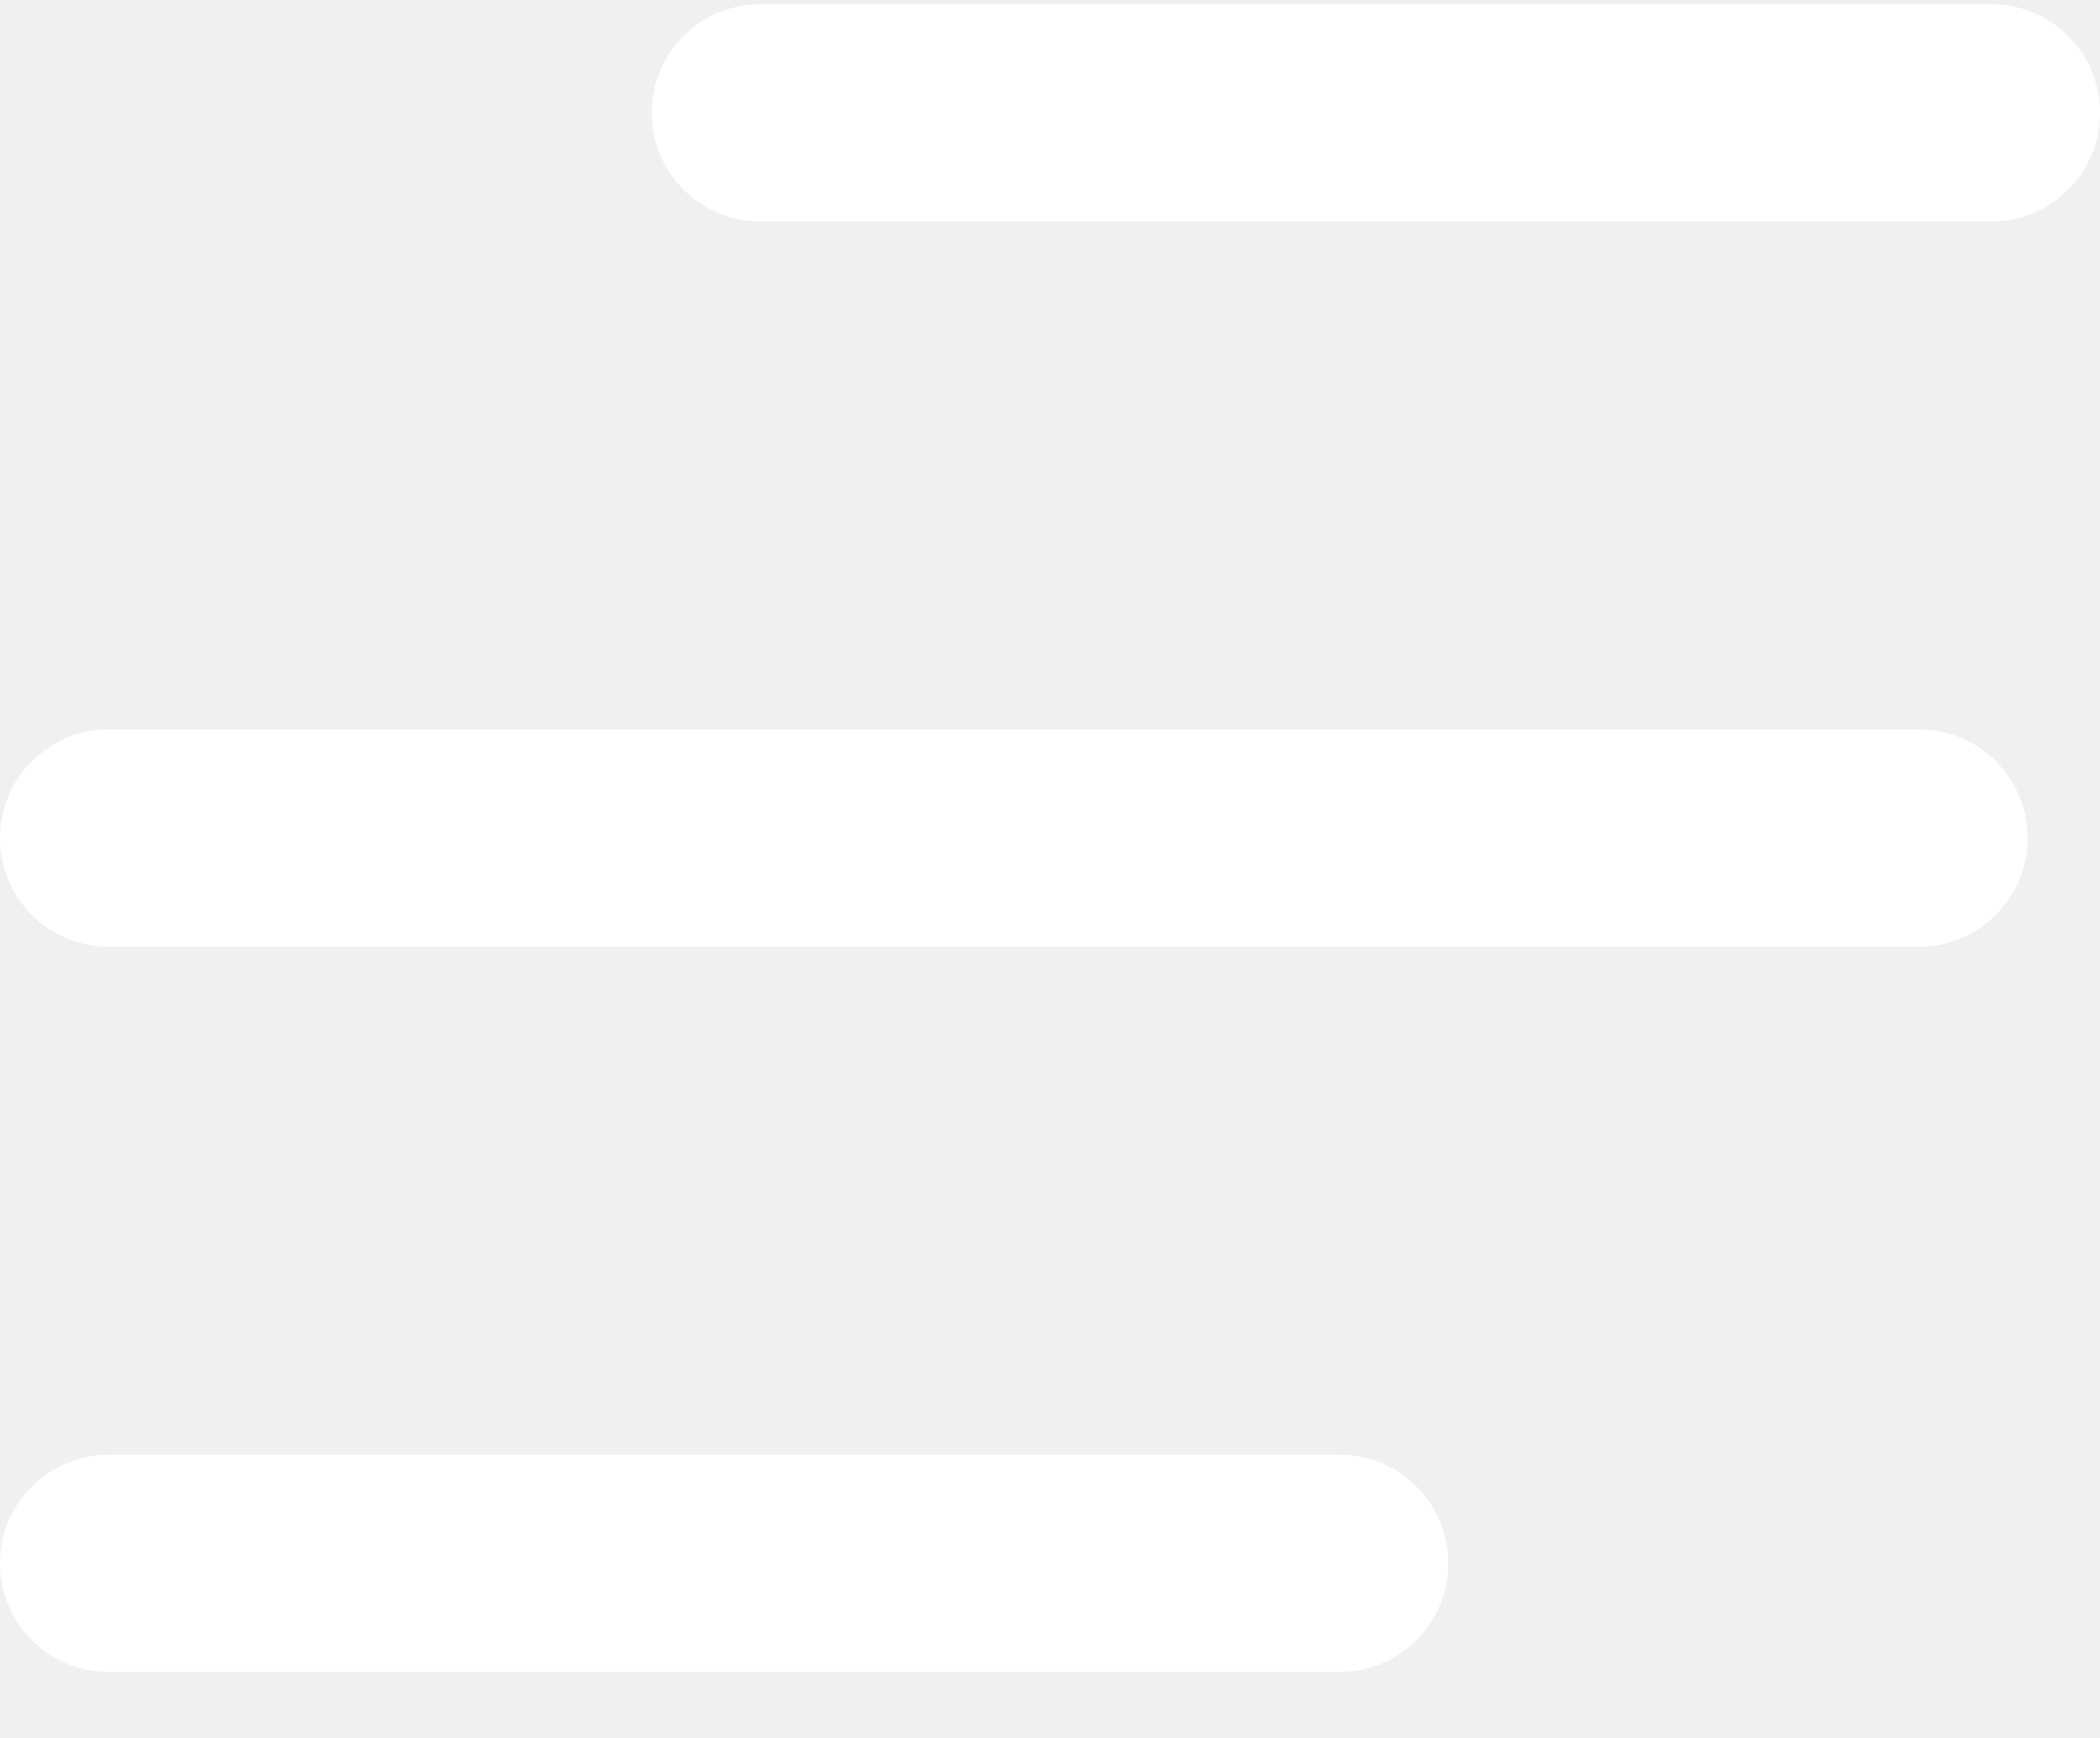
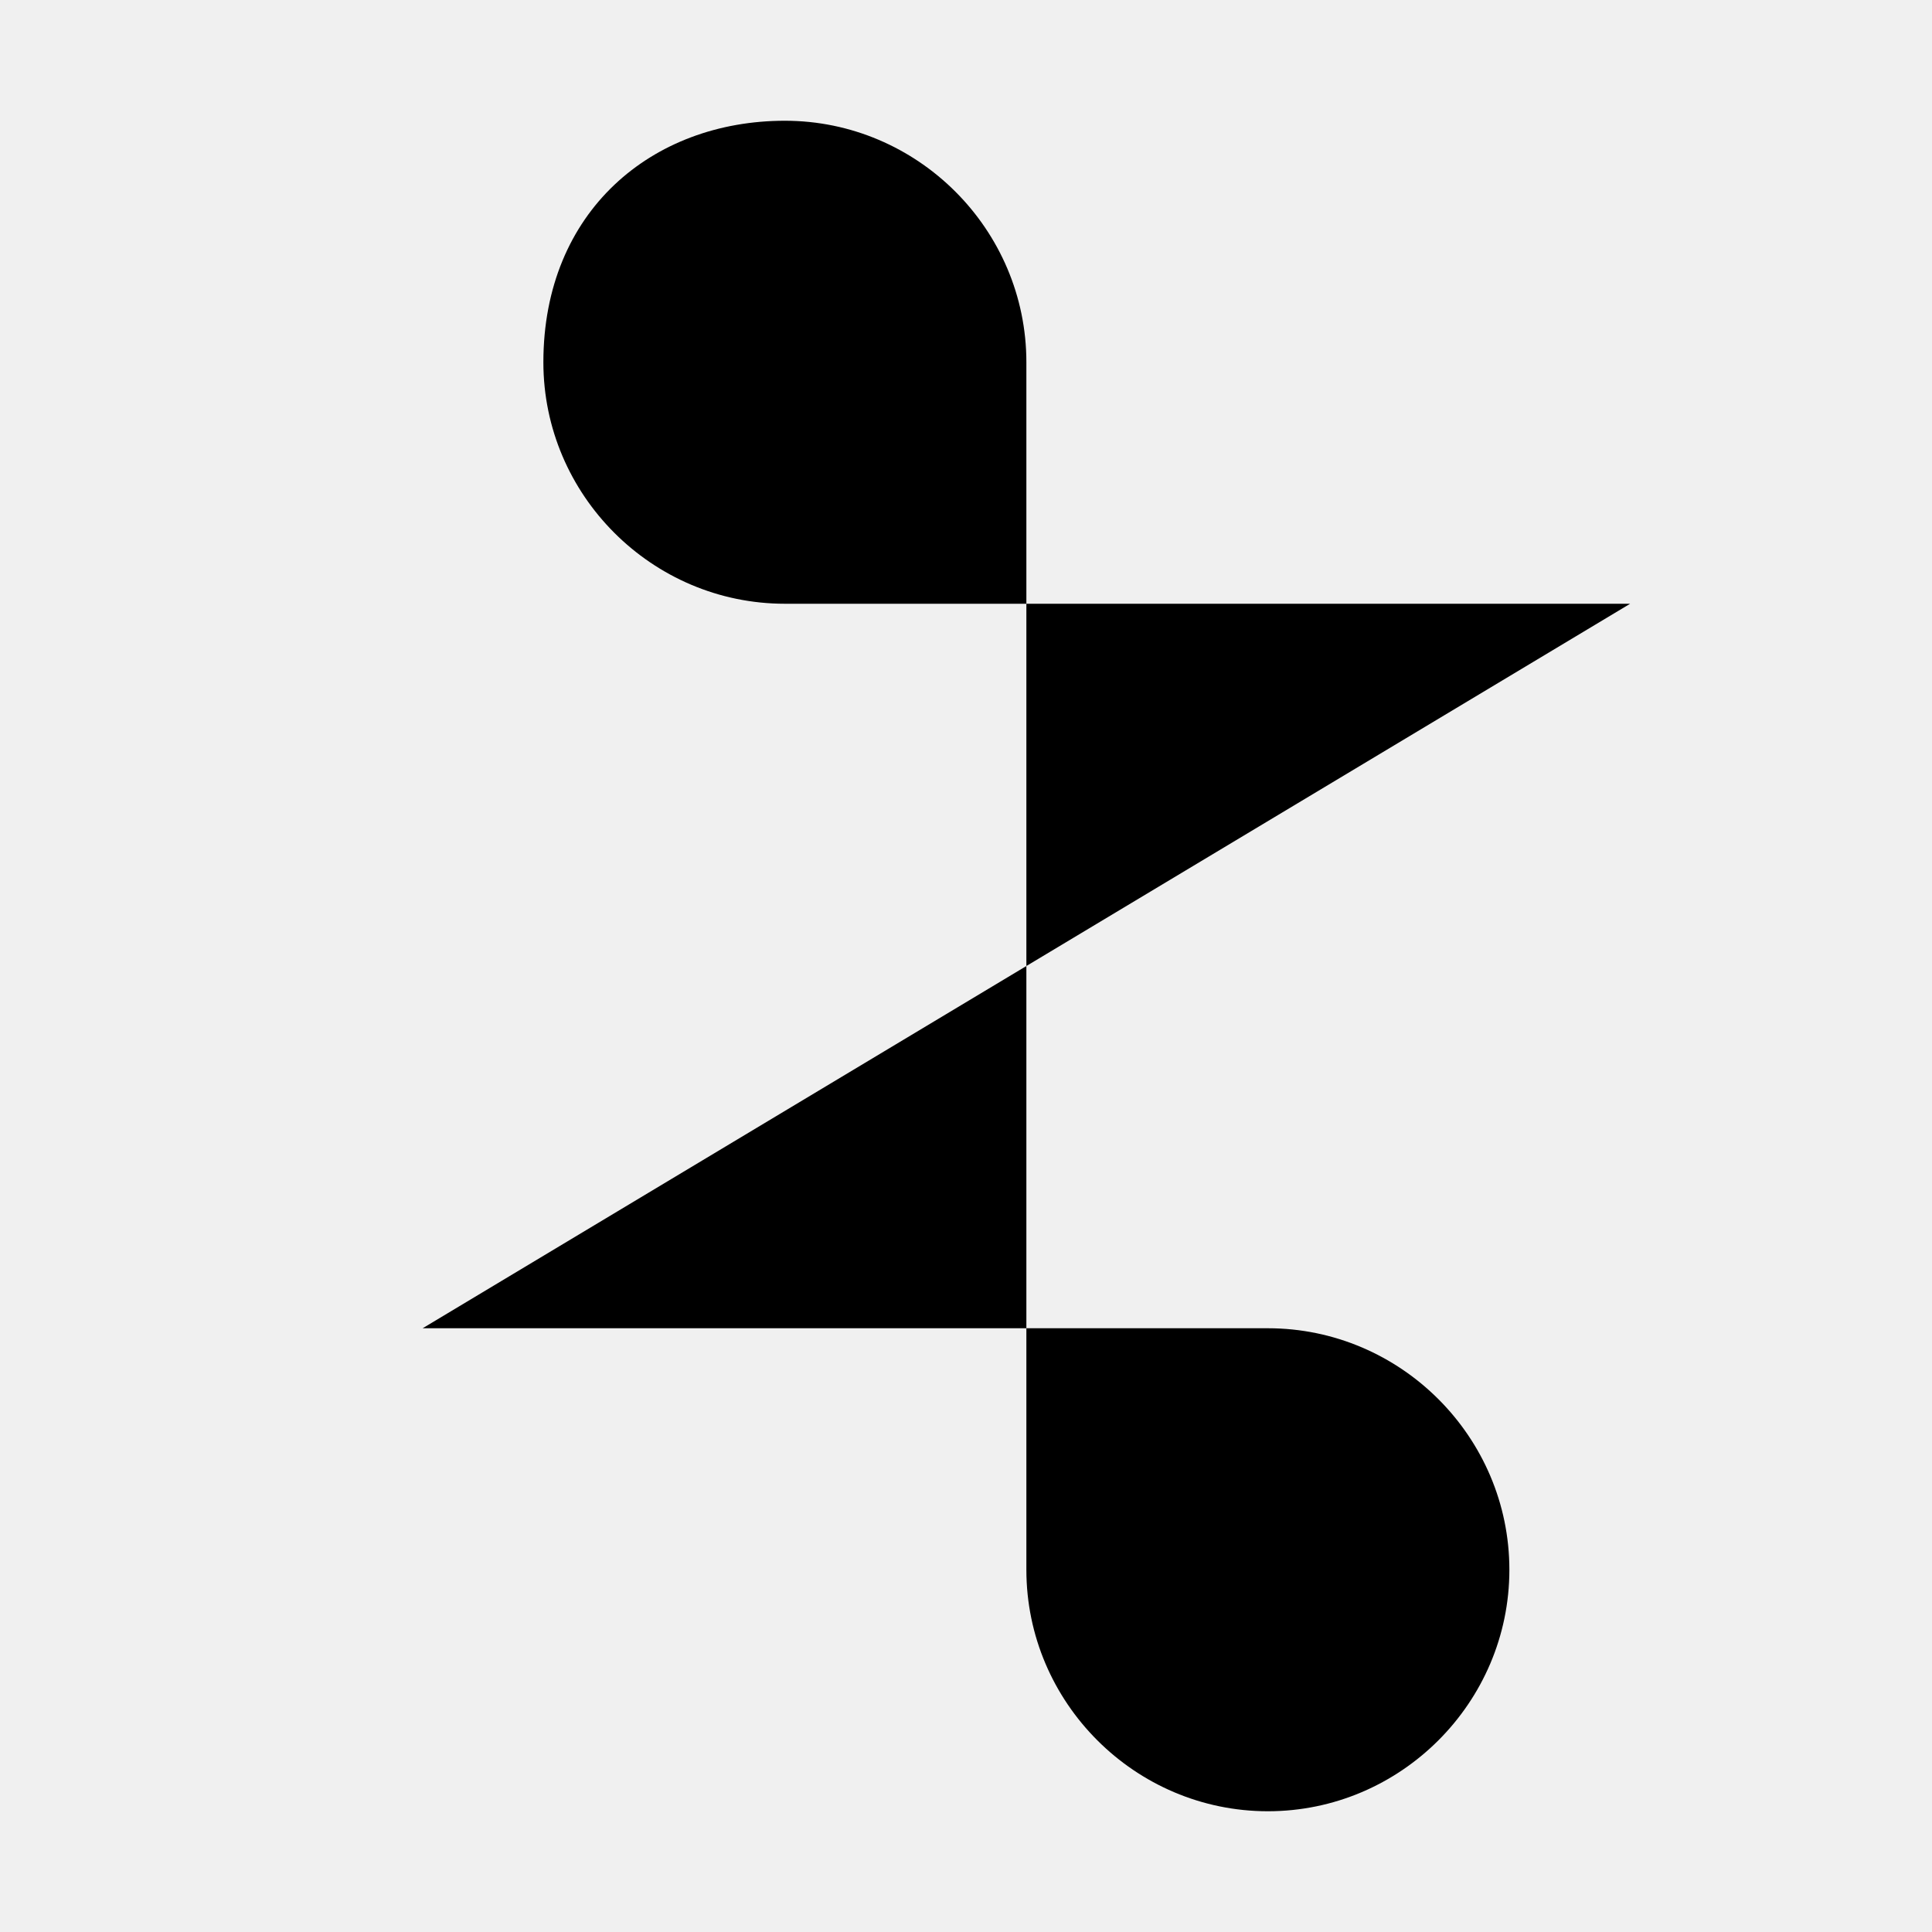
- <svg xmlns="http://www.w3.org/2000/svg" width="29" height="24" viewBox="0 0 29 24" fill="none">
-   <rect x="9" y="0.058" width="20" height="3" rx="1.5" fill="white" />
-   <rect y="20.088" width="20" height="3" rx="1.5" fill="white" />
-   <rect y="10.073" width="28" height="3" rx="1.5" fill="white" />
+ <svg viewBox="0 0 32 32">
+   <path class="line line-top-bottom" d="M27 10 13 10C10.8 10 9 8.2 9 6 9 3.5 10.8 2 13 2 15.2 2 17 3.8 17 6L17 26C17 28.2 18.8 30 21 30 23.2 30 25 28.2 25 26 25 23.8 23.2 22 21 22L7 22" />
+   <path class="line" d="M7 16 27 16" />
</svg>
